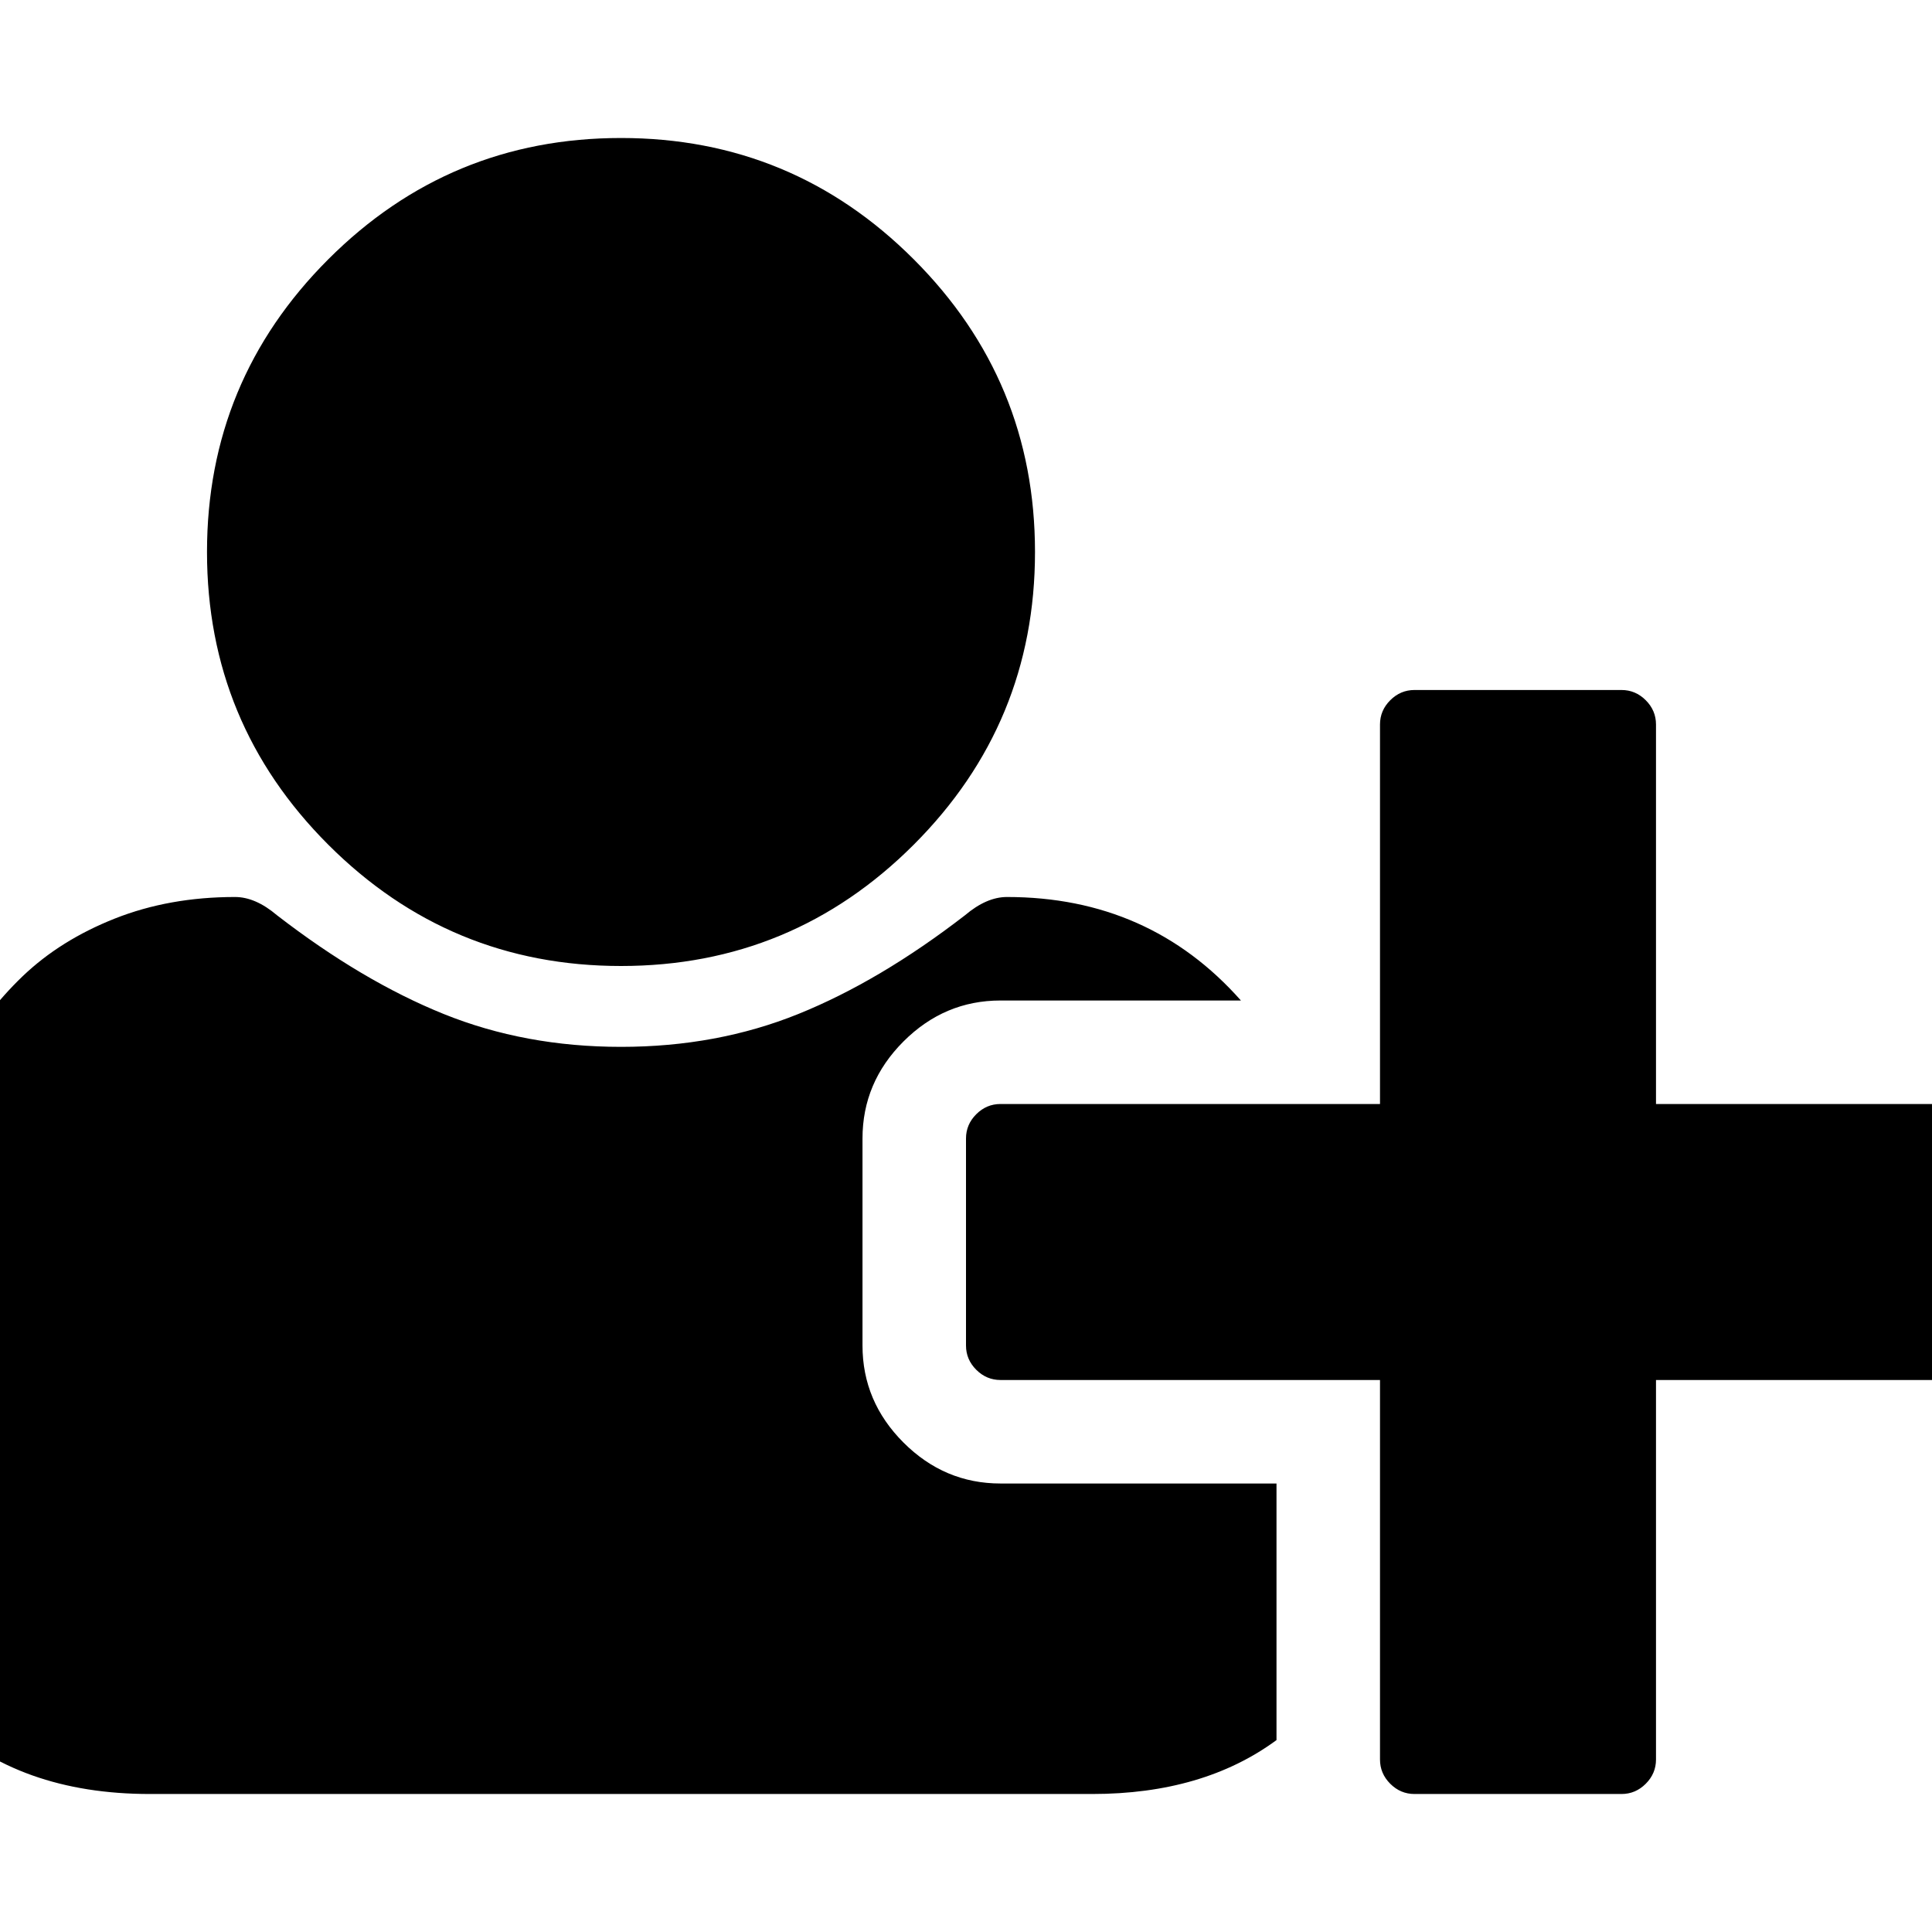
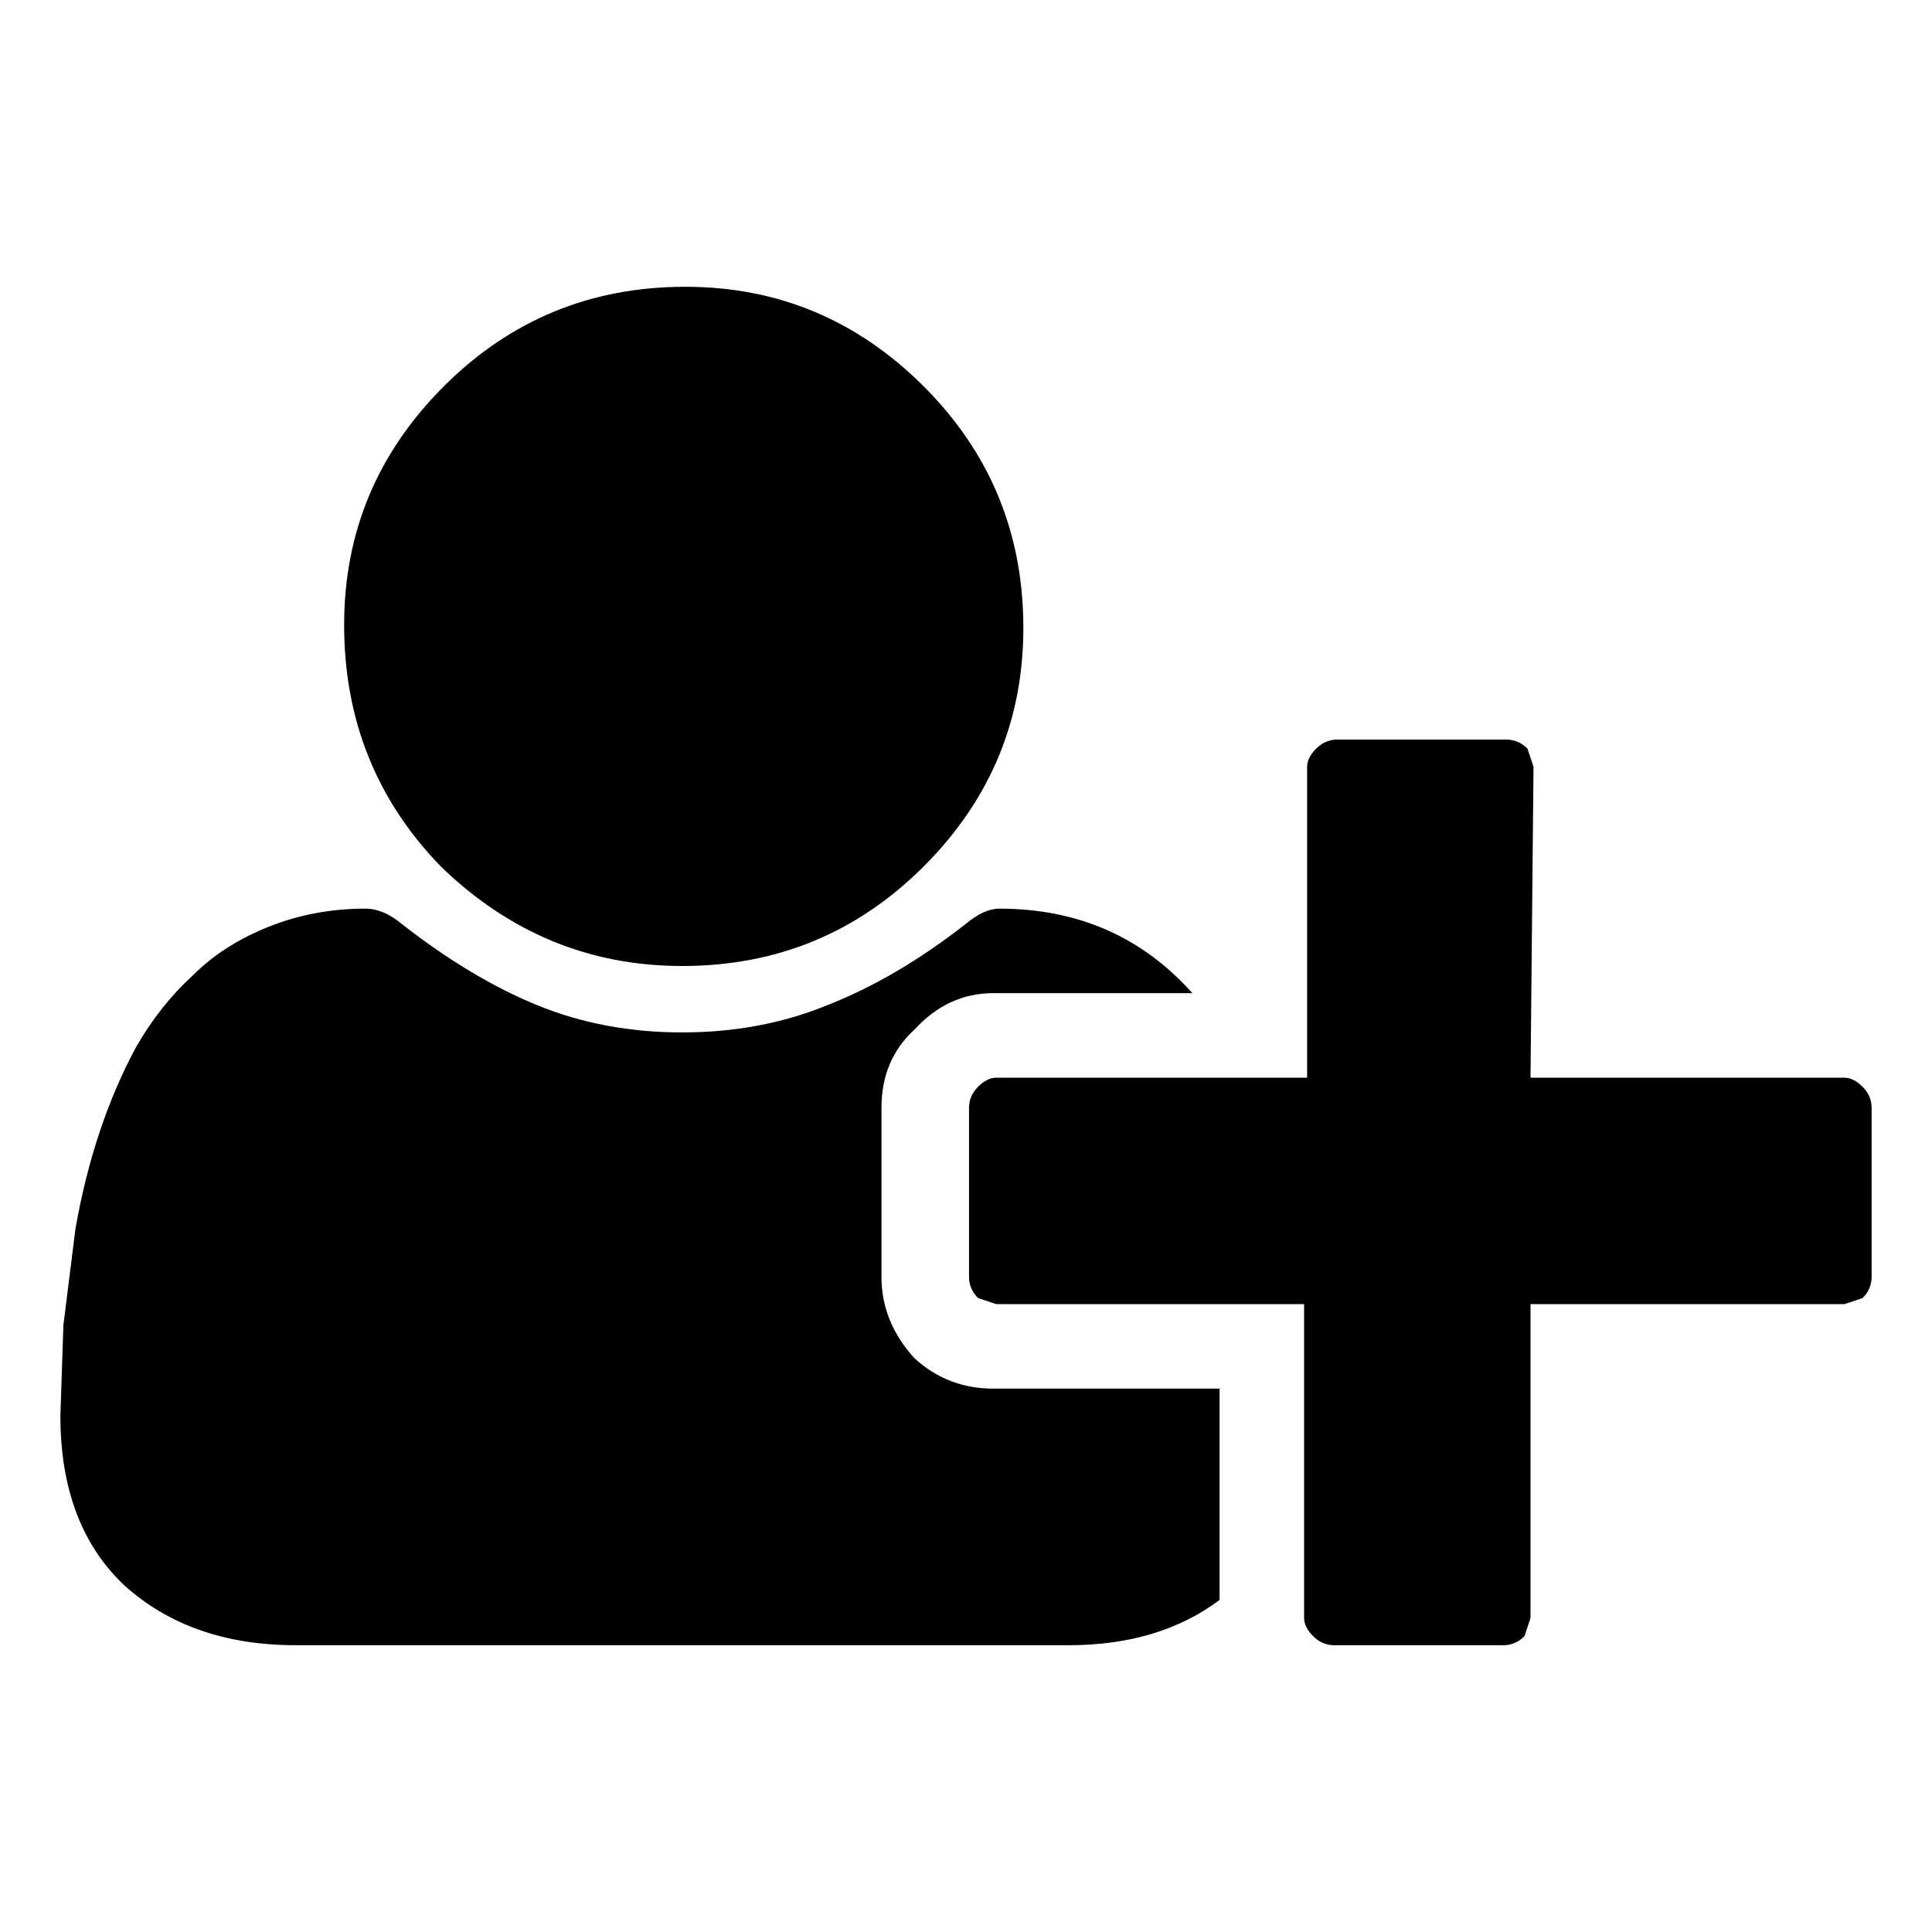
- <svg xmlns="http://www.w3.org/2000/svg" version="1.1" viewBox="0 0 1792 1792">
-   <path d="m576 896q-159 0-271.5-112.5t-112.5-271.5 112.5-271.5 271.5-112.5 271.5 112.5 112.5 271.5-112.5 271.5-271.5 112.5zm960 128h352q13 0 22.5 9.5t9.5 22.5v192q0 13-9.5 22.5t-22.5 9.5h-352v352q0 13-9.5 22.5t-22.5 9.5h-192q-13 0-22.5-9.5t-9.5-22.5v-352h-352q-13 0-22.5-9.5t-9.5-22.5v-192q0-13 9.5-22.5t22.5-9.5h352v-352q0-13 9.5-22.5t22.5-9.5h192q13 0 22.5 9.5t9.5 22.5v352zm-736 224q0 52 38 90t90 38h256v238q-68 50-171 50h-874q-121 0-194-69t-73-190q0-53 3.5-103.5t14-109 26.5-108.5 43-97.5 62-81 85.5-53.5 111.5-20q19 0 39 17 79 61 154.5 91.5t164.5 30.5 164.5-30.5 154.5-91.5q20-17 39-17 132 0 217 96h-223q-52 0-90 38t-38 90v192z" />
+ <svg xmlns="http://www.w3.org/2000/svg" width="64" height="64">
+   <path d="M22.6 32q-4.6 0-8-3.3-3.2-3.3-3.2-8 0-4.6 3.3-7.9 3.3-3.3 8-3.3 4.6 0 7.9 3.3 3.3 3.3 3.3 8 0 4.6-3.3 7.9-3.3 3.3-8 3.3zm28.1 3.7h10.4q.3 0 .6.3t.3.7v5.6q0 .4-.3.7l-.6.2H50.7v10.4l-.2.6q-.3.3-.7.3h-5.6q-.4 0-.7-.3-.3-.3-.3-.6V43.2H33l-.6-.2q-.3-.3-.3-.7v-5.6q0-.4.3-.7.3-.3.6-.3h10.3V25.4q0-.3.3-.6t.7-.3h5.6q.4 0 .7.3l.2.6zm-21.5 6.6q0 1.5 1.1 2.7 1.1 1 2.6 1h7.5v7q-2 1.5-5 1.5H9.8q-3.5 0-5.7-2-2.1-2-2.1-5.6l.1-3 .4-3.2q.3-1.7.8-3.2.5-1.5 1.2-2.8.8-1.4 1.9-2.4 1-1 2.5-1.6 1.5-.6 3.2-.6.6 0 1.2.5 2.3 1.8 4.5 2.7 2.2.9 4.8.9 2.6 0 4.8-.9 2.3-.9 4.6-2.7.6-.5 1.1-.5 3.9 0 6.4 2.8h-6.6q-1.5 0-2.6 1.2-1.1 1-1.1 2.6z" />
</svg>
